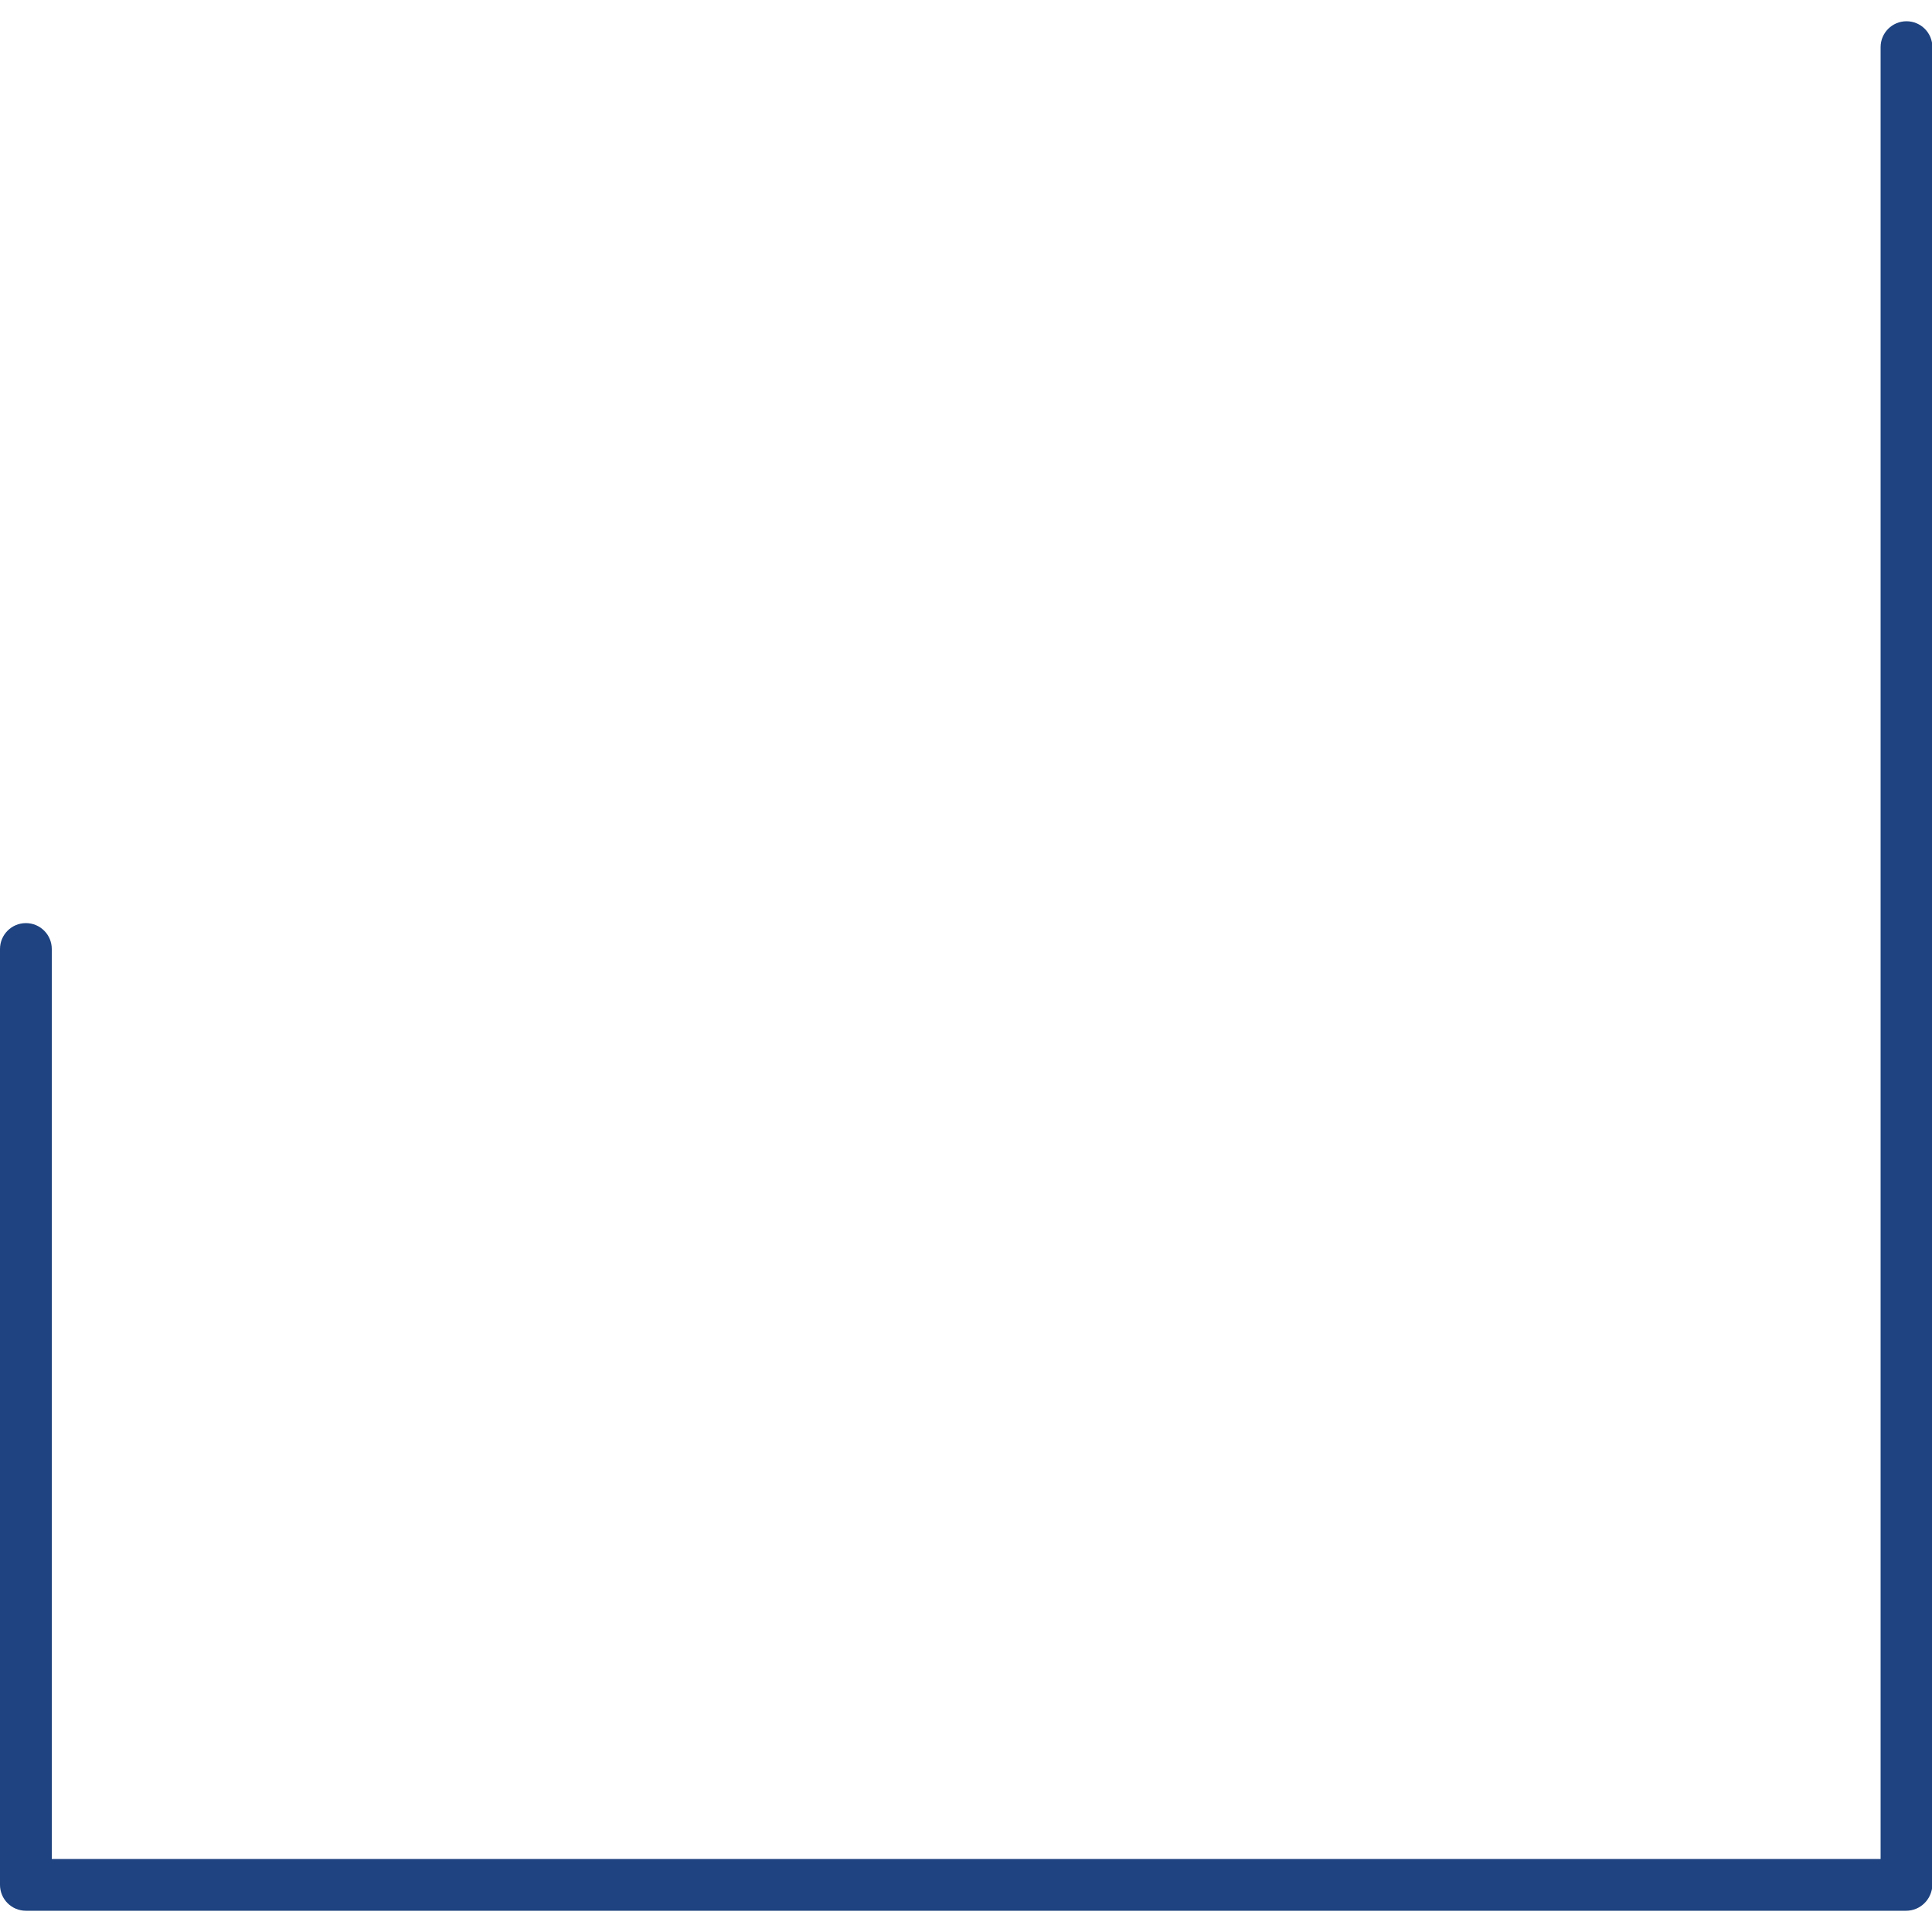
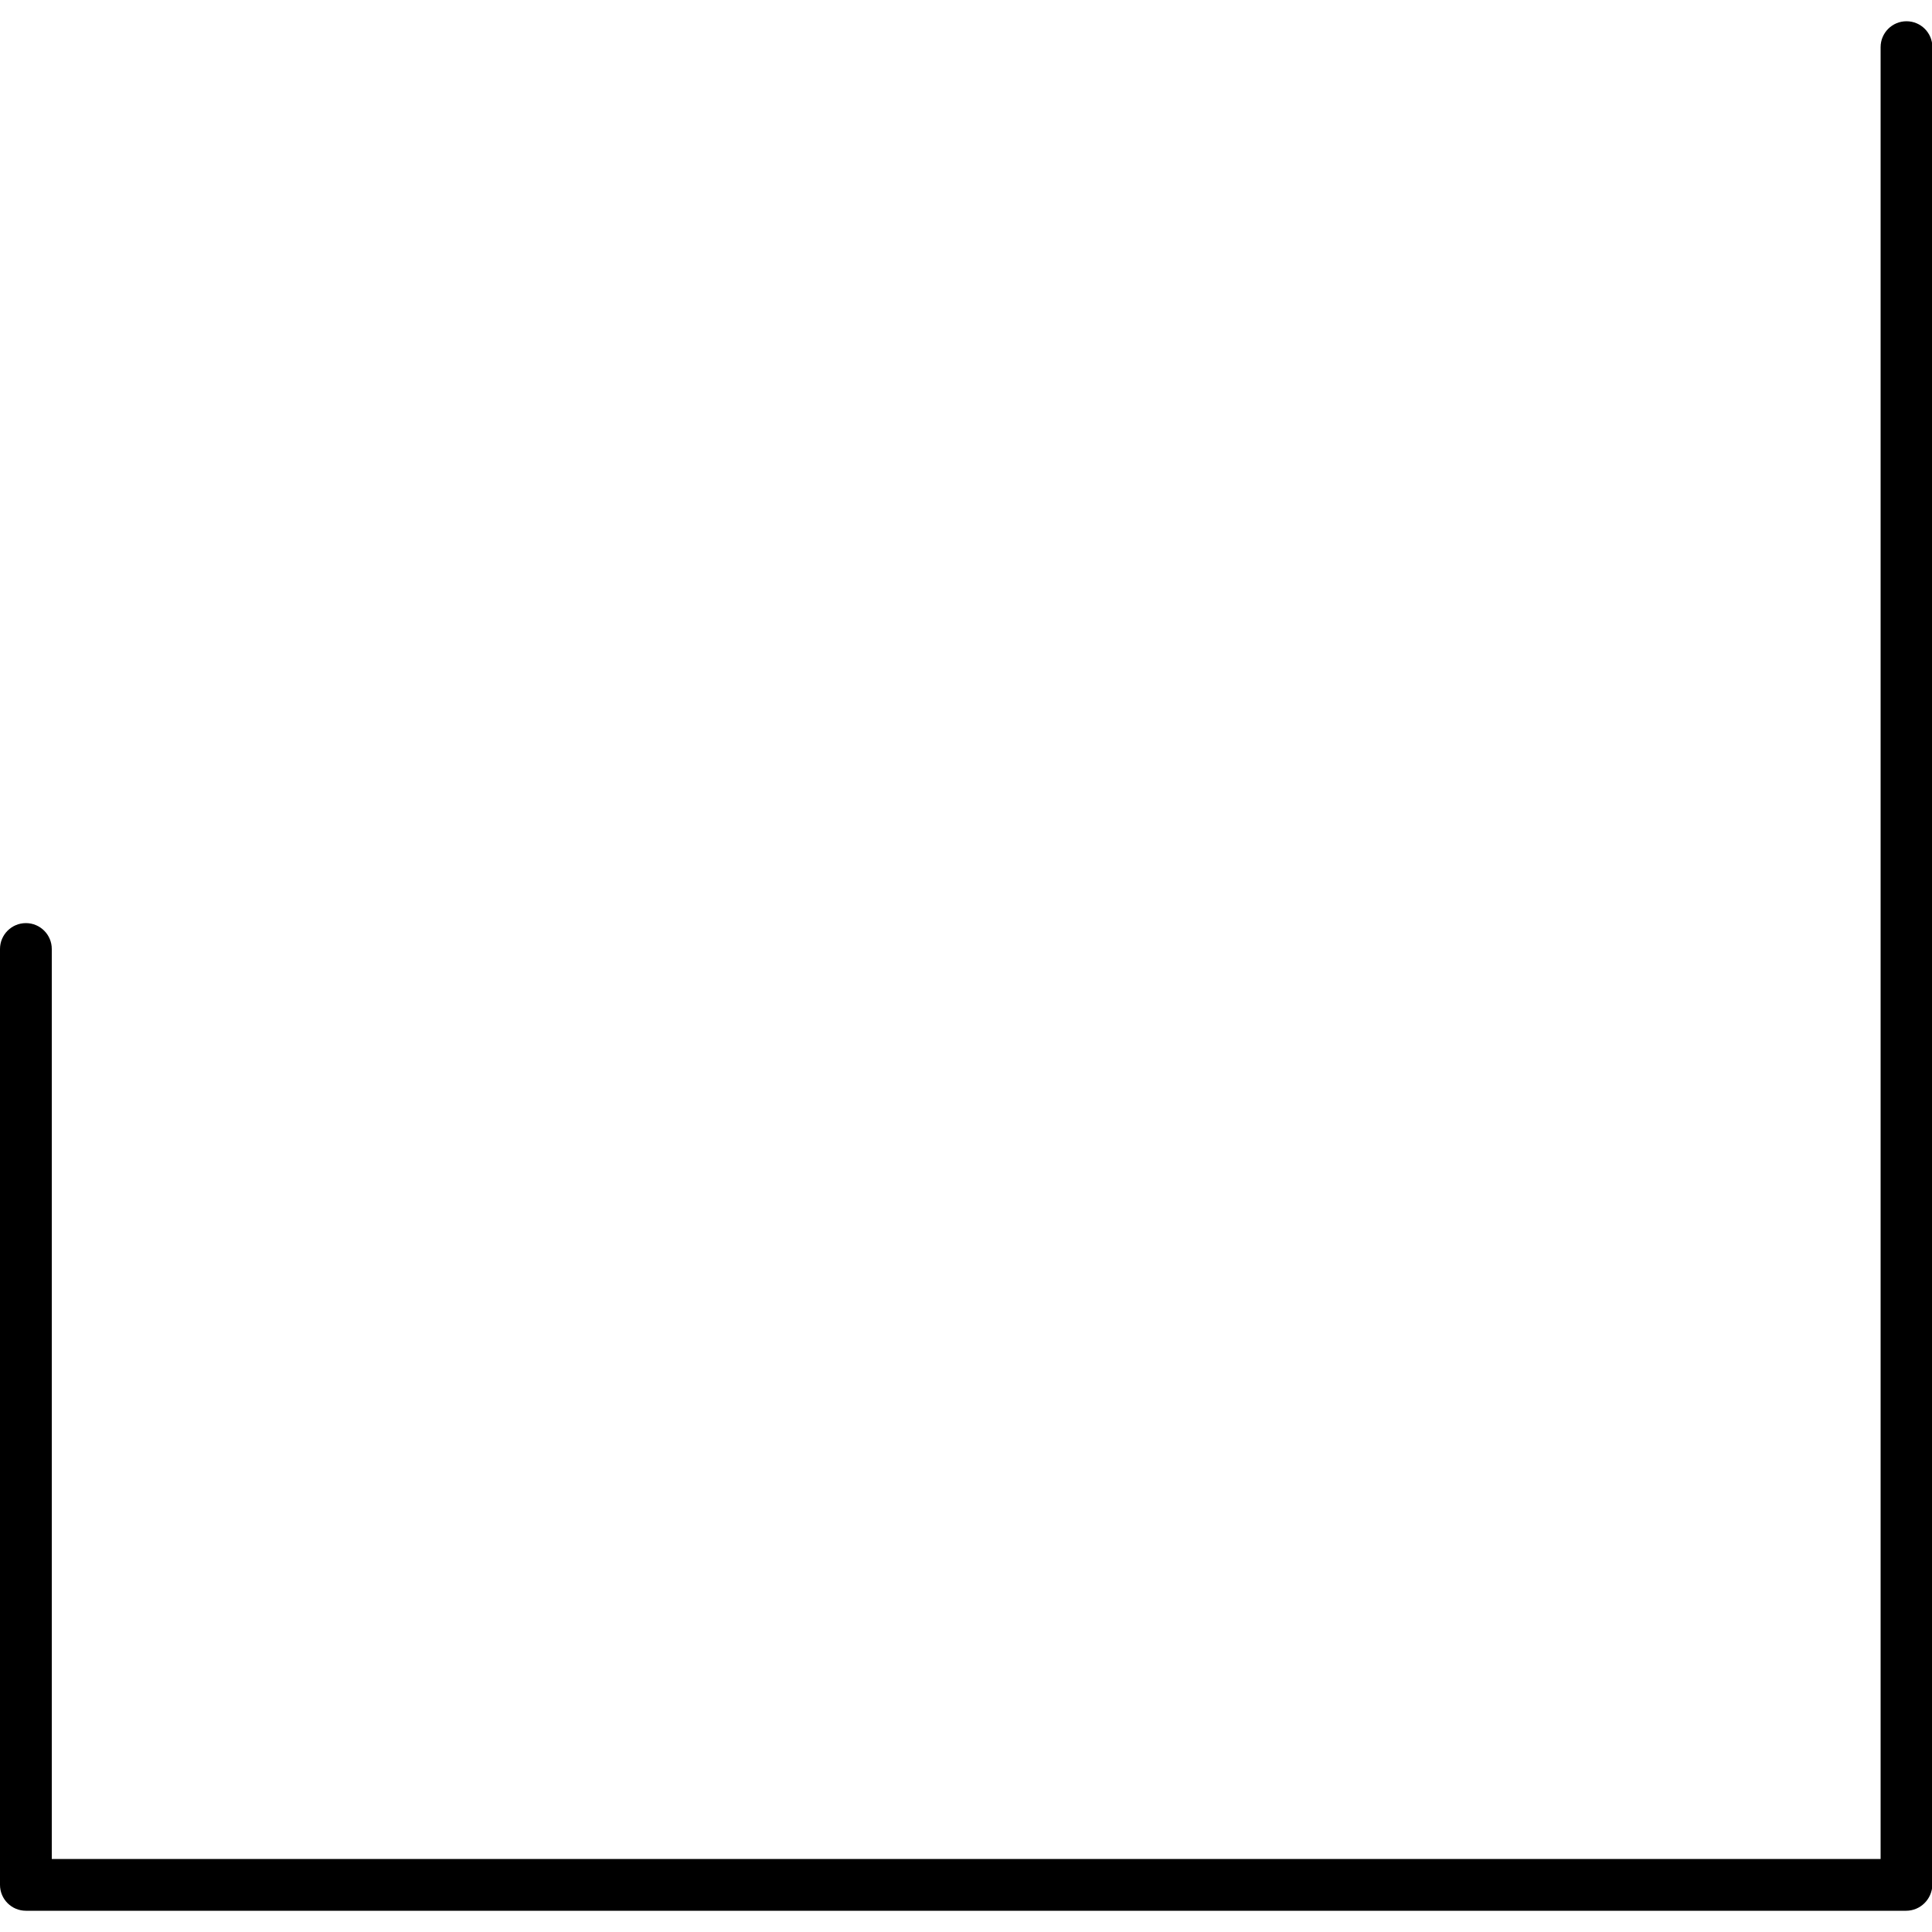
- <svg xmlns="http://www.w3.org/2000/svg" version="1.1" id="Capa_1" x="0px" y="0px" viewBox="0 0 50 50" style="enable-background:new 0 0 50 50;" xml:space="preserve">
-   <style type="text/css">
- 	.st0{fill:#1E4380;}
- </style>
-   <path class="st0" d="M49.33,49.45H0.67C0.3,49.45,0,49.15,0,48.78V24.56c0-0.37,0.3-0.67,0.67-0.67s0.67,0.3,0.67,0.67v23.55h47.33  V1.22c0-0.37,0.3-0.67,0.67-0.67c0.37,0,0.67,0.3,0.67,0.67v47.56C50,49.15,49.7,49.45,49.33,49.45z" />
+ <svg xmlns="http://www.w3.org/2000/svg" version="1.1" id="Capa_1" viewBox="0 0 50 50" xml:space="preserve">
+   <path d="M49.33,49.45H0.67C0.3,49.45,0,49.15,0,48.78V24.56c0-0.37,0.3-0.67,0.67-0.67s0.67,0.3,0.67,0.67v23.55h47.33  V1.22c0-0.37,0.3-0.67,0.67-0.67c0.37,0,0.67,0.3,0.67,0.67v47.56C50,49.15,49.7,49.45,49.33,49.45z" />
</svg>
